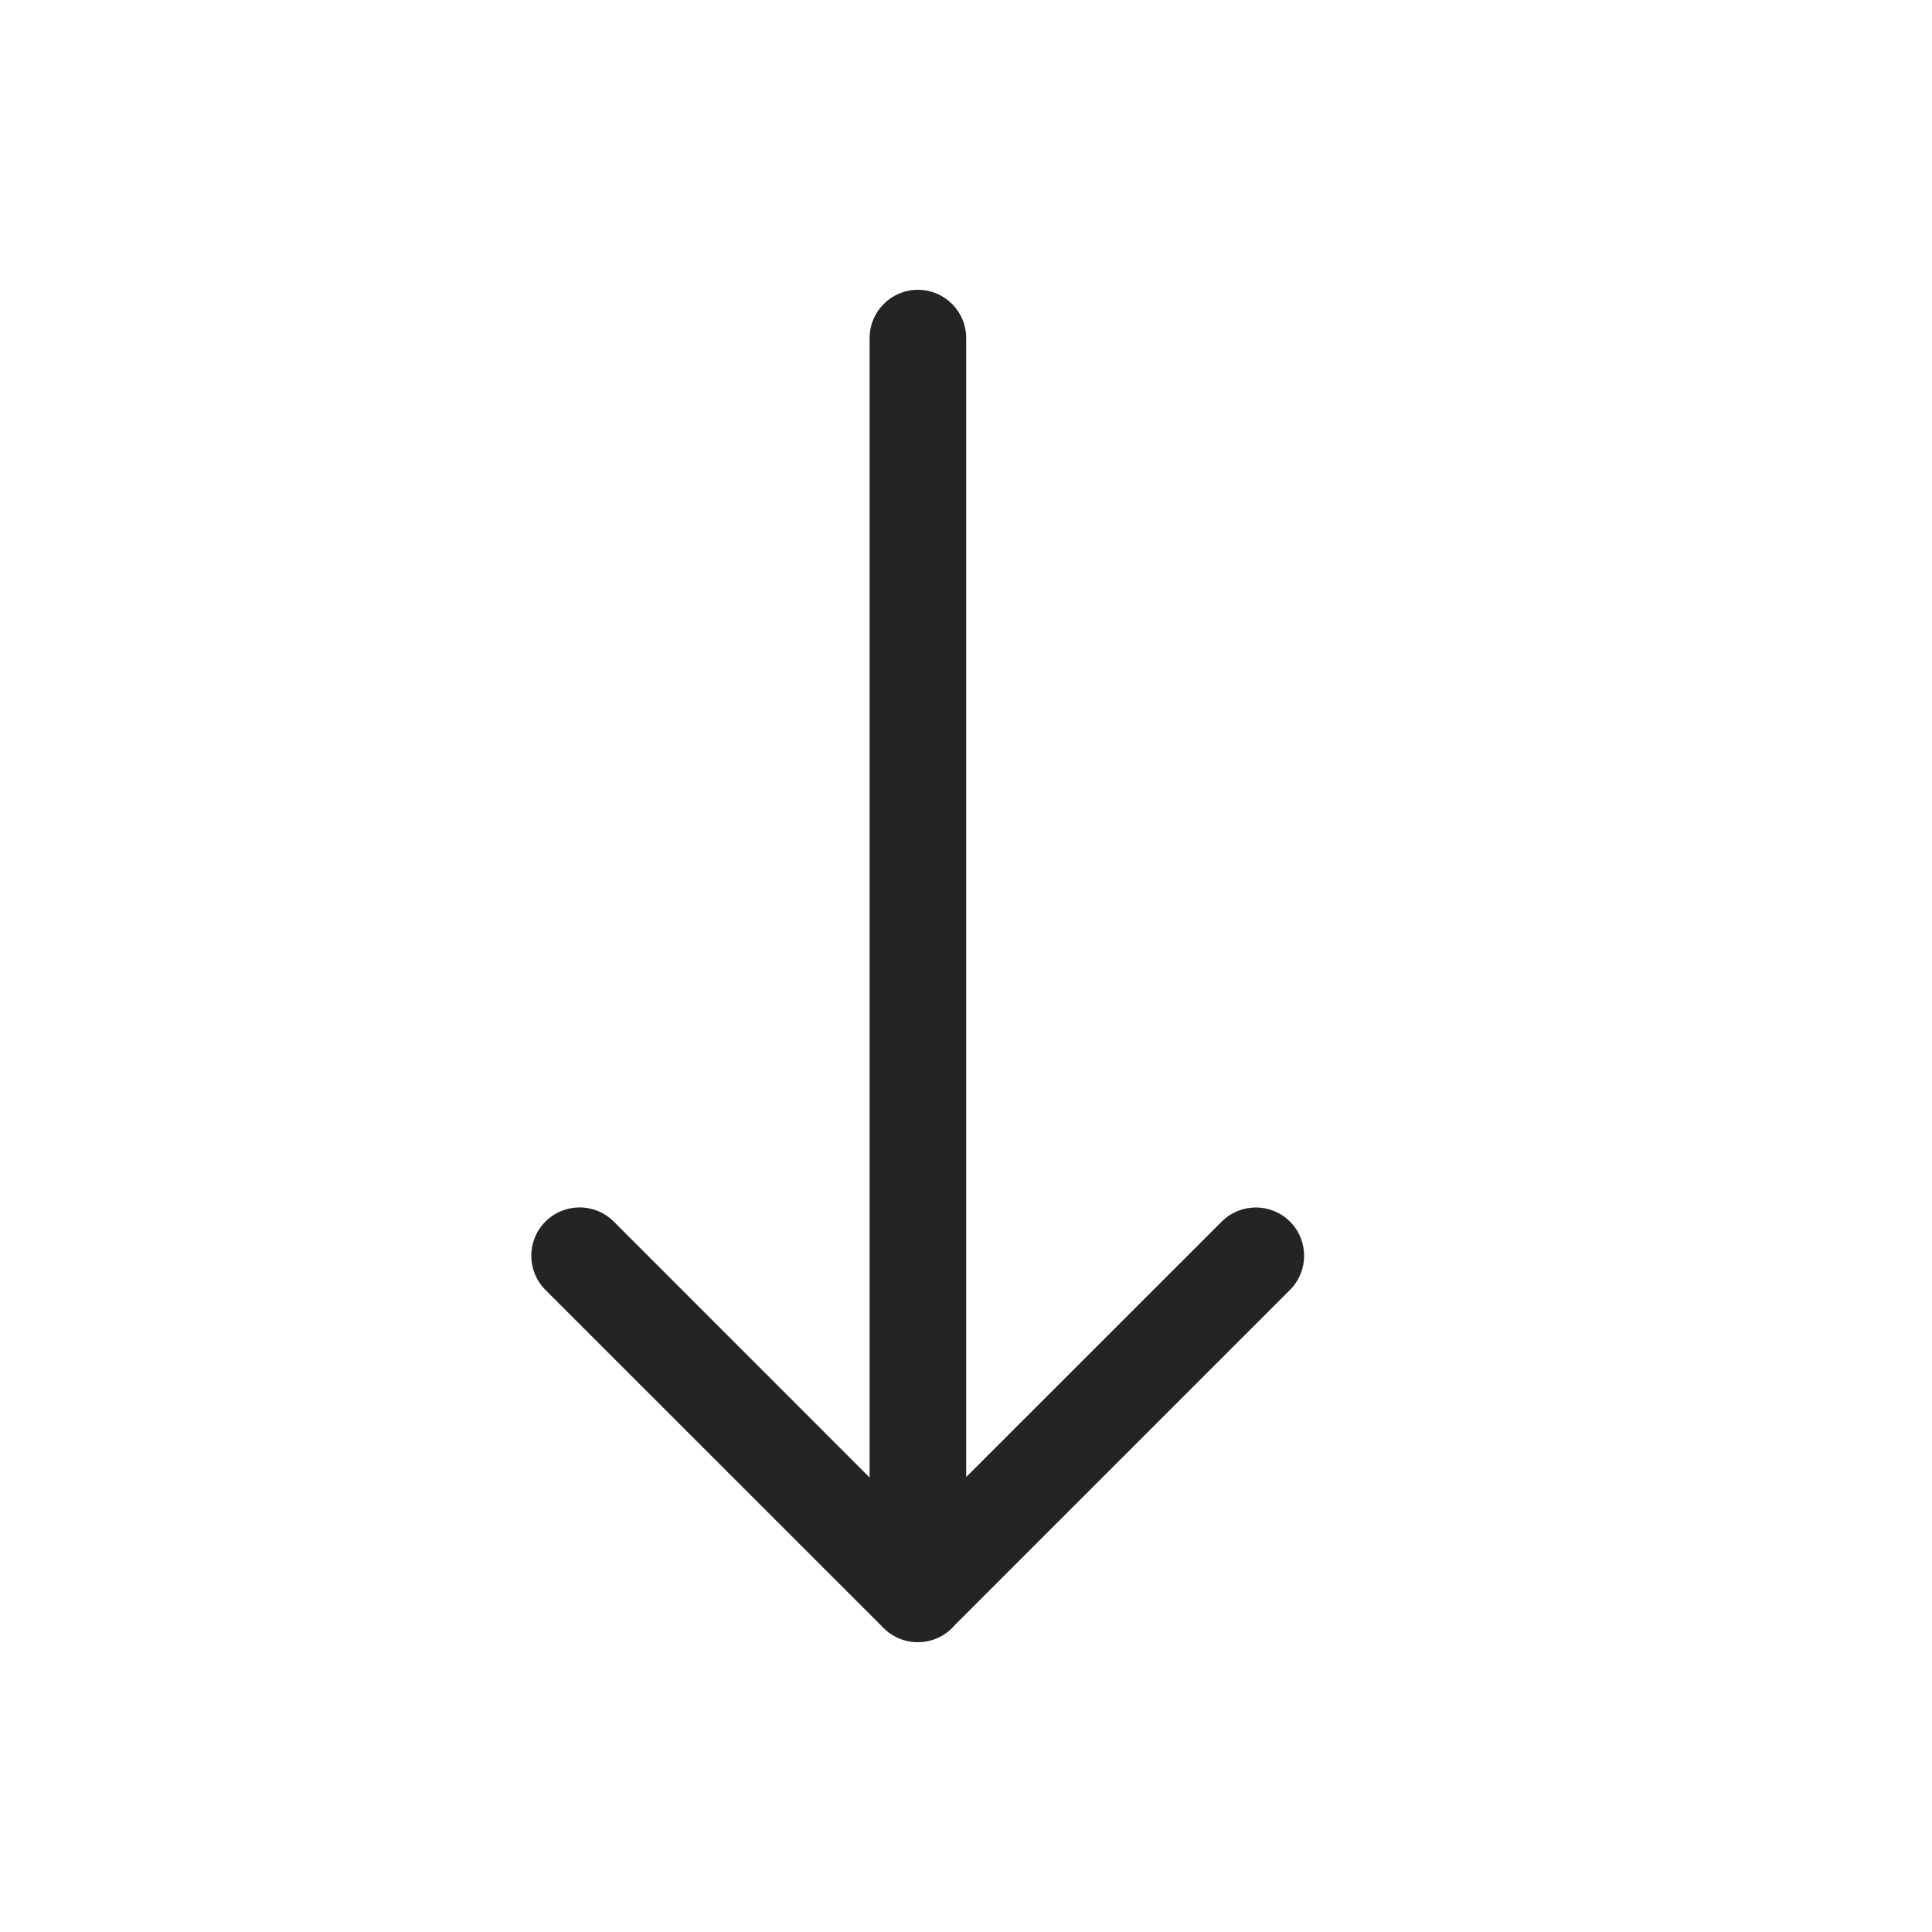
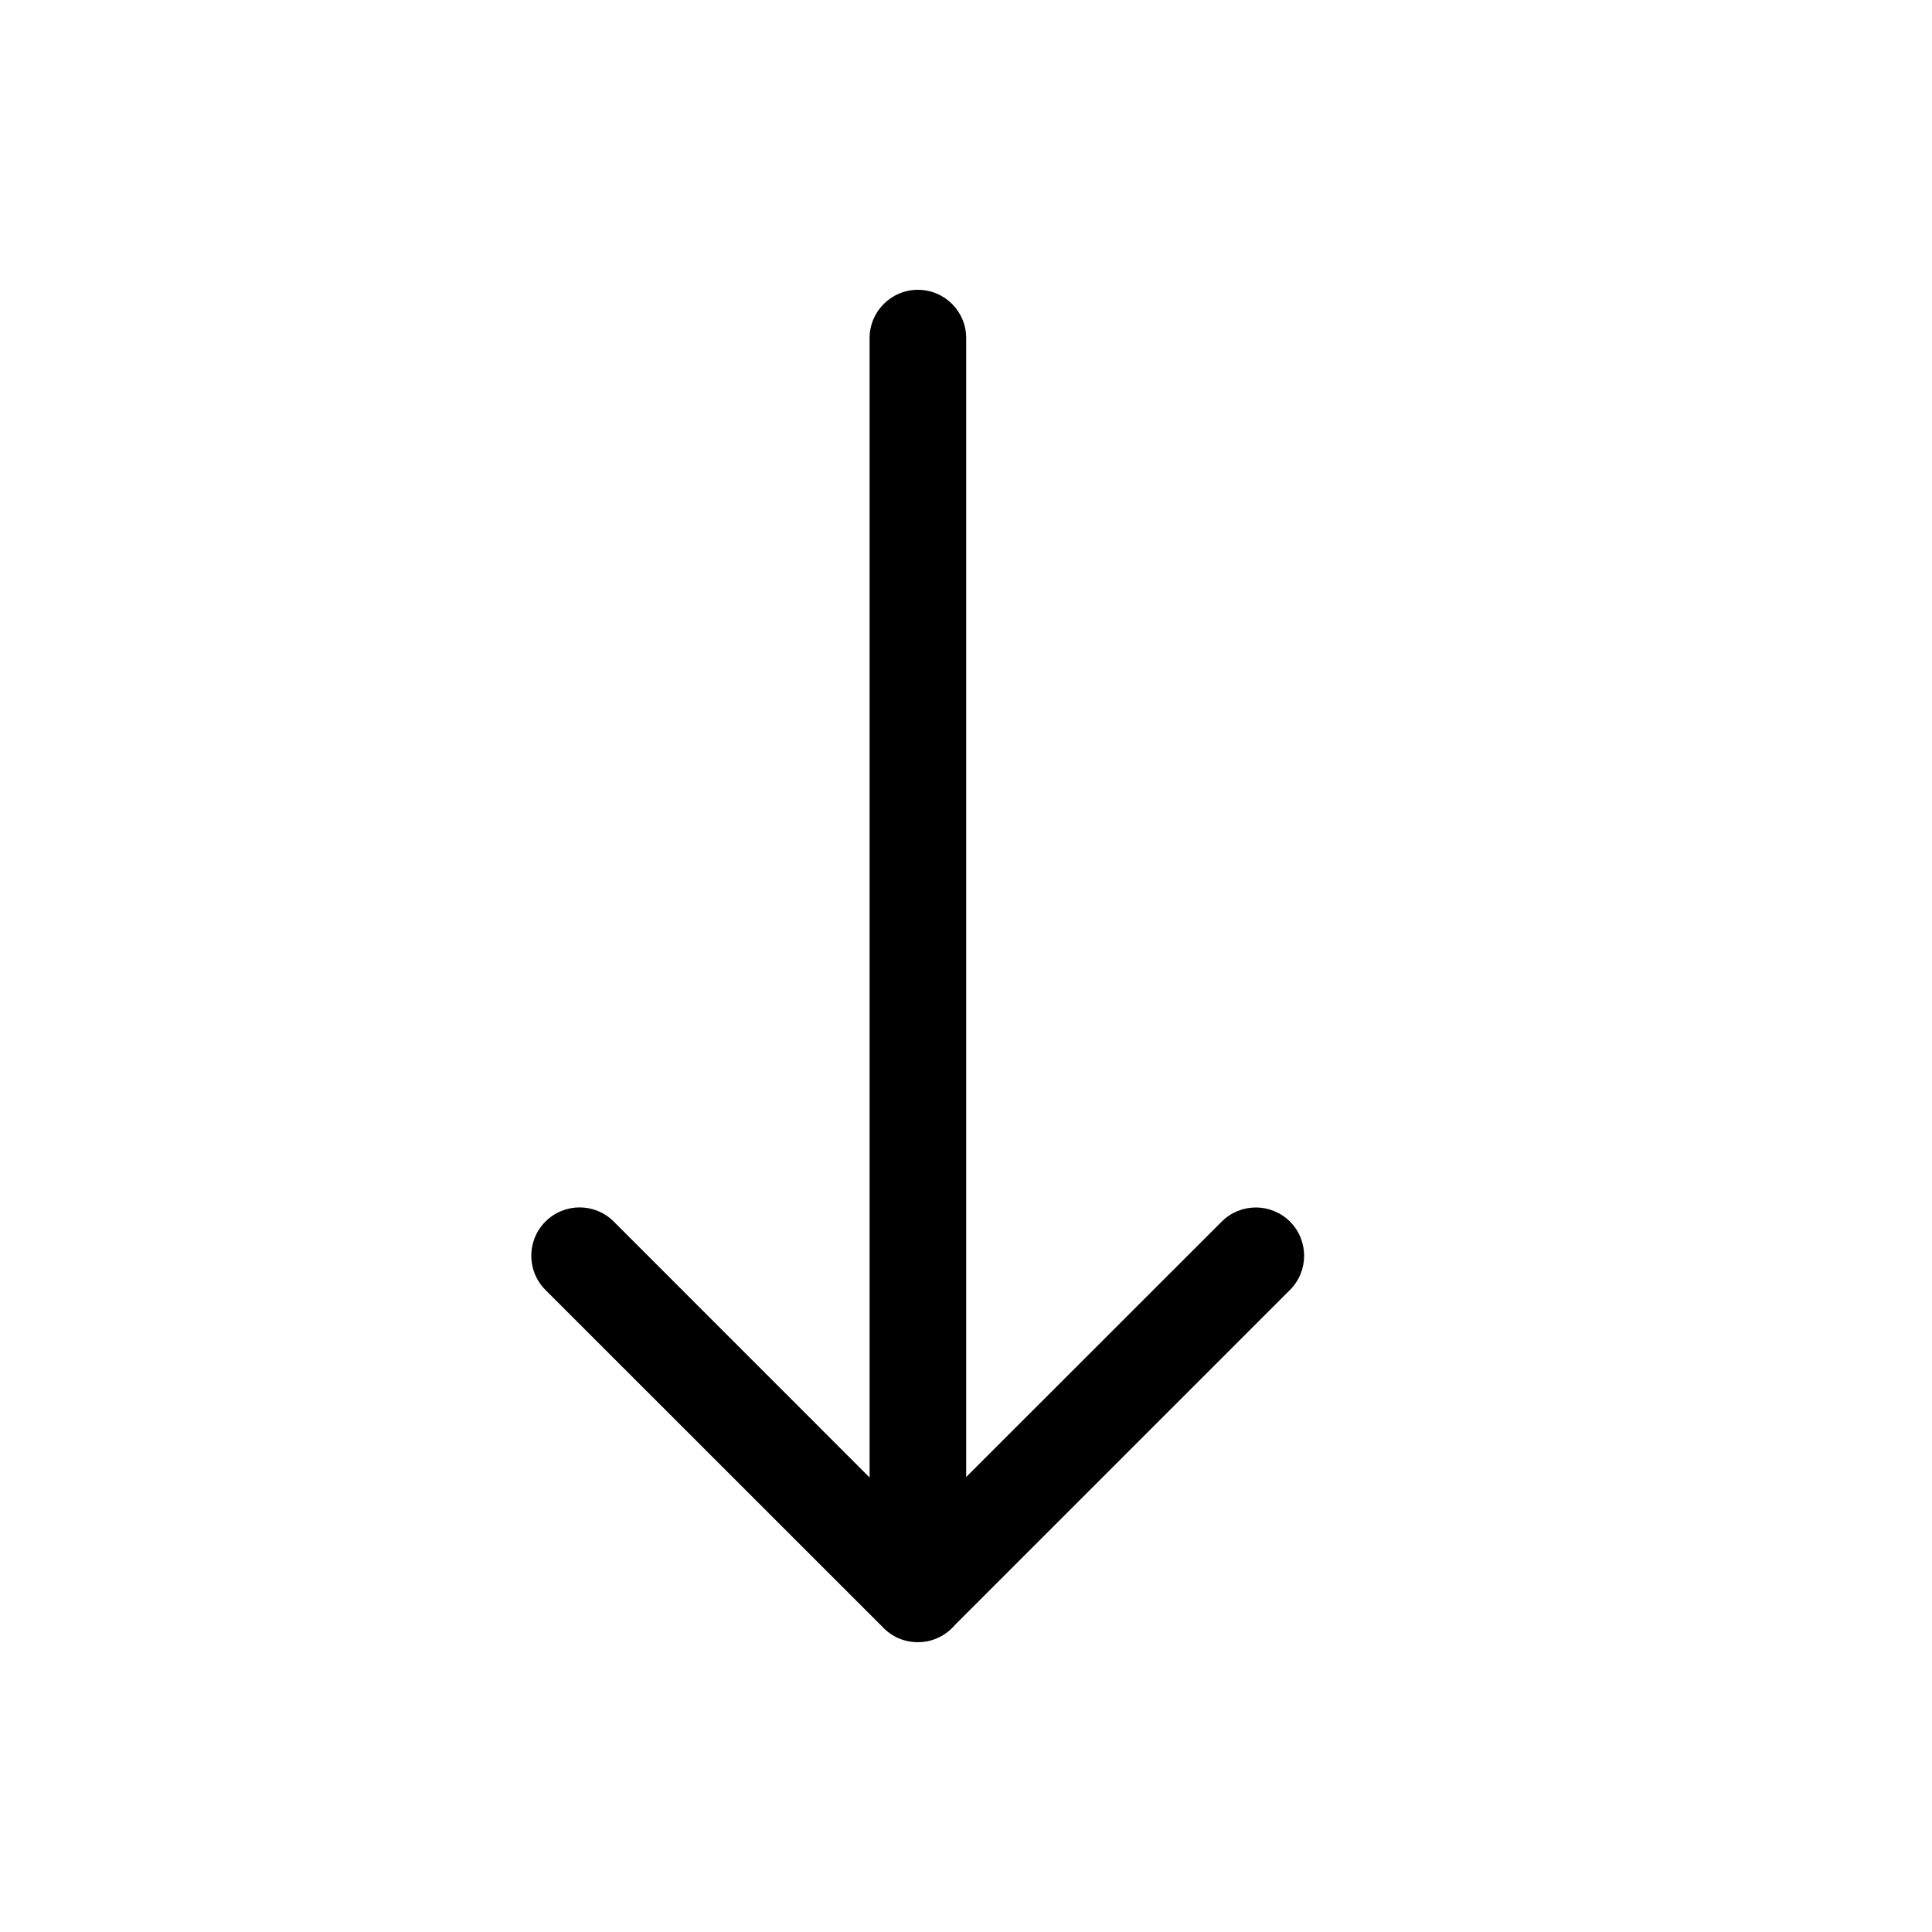
<svg xmlns="http://www.w3.org/2000/svg" width="20" height="20" viewBox="0 0 20 20" fill="none">
-   <path d="M10.002 15.29L12.647 12.646C12.842 12.451 13.159 12.451 13.354 12.646C13.549 12.841 13.549 13.158 13.354 13.353L9.886 16.821C9.794 16.93 9.656 17 9.502 17H9.501C9.422 17 9.343 16.982 9.272 16.945C9.227 16.922 9.184 16.891 9.146 16.853L9.137 16.843L5.646 13.353C5.451 13.158 5.451 12.841 5.646 12.646C5.842 12.45 6.158 12.45 6.354 12.646L9.002 15.295V3.5C9.002 3.224 9.226 3 9.502 3C9.779 3 10.002 3.224 10.002 3.5V15.29Z" fill="#242424" />
+   <path d="M10.002 15.29L12.647 12.646C12.842 12.451 13.159 12.451 13.354 12.646C13.549 12.841 13.549 13.158 13.354 13.353L9.886 16.821C9.794 16.93 9.656 17 9.502 17H9.501C9.422 17 9.343 16.982 9.272 16.945C9.227 16.922 9.184 16.891 9.146 16.853L9.137 16.843L5.646 13.353C5.451 13.158 5.451 12.841 5.646 12.646C5.842 12.45 6.158 12.45 6.354 12.646L9.002 15.295V3.5C9.002 3.224 9.226 3 9.502 3C9.779 3 10.002 3.224 10.002 3.5V15.29Z" fill="black" />
</svg>
